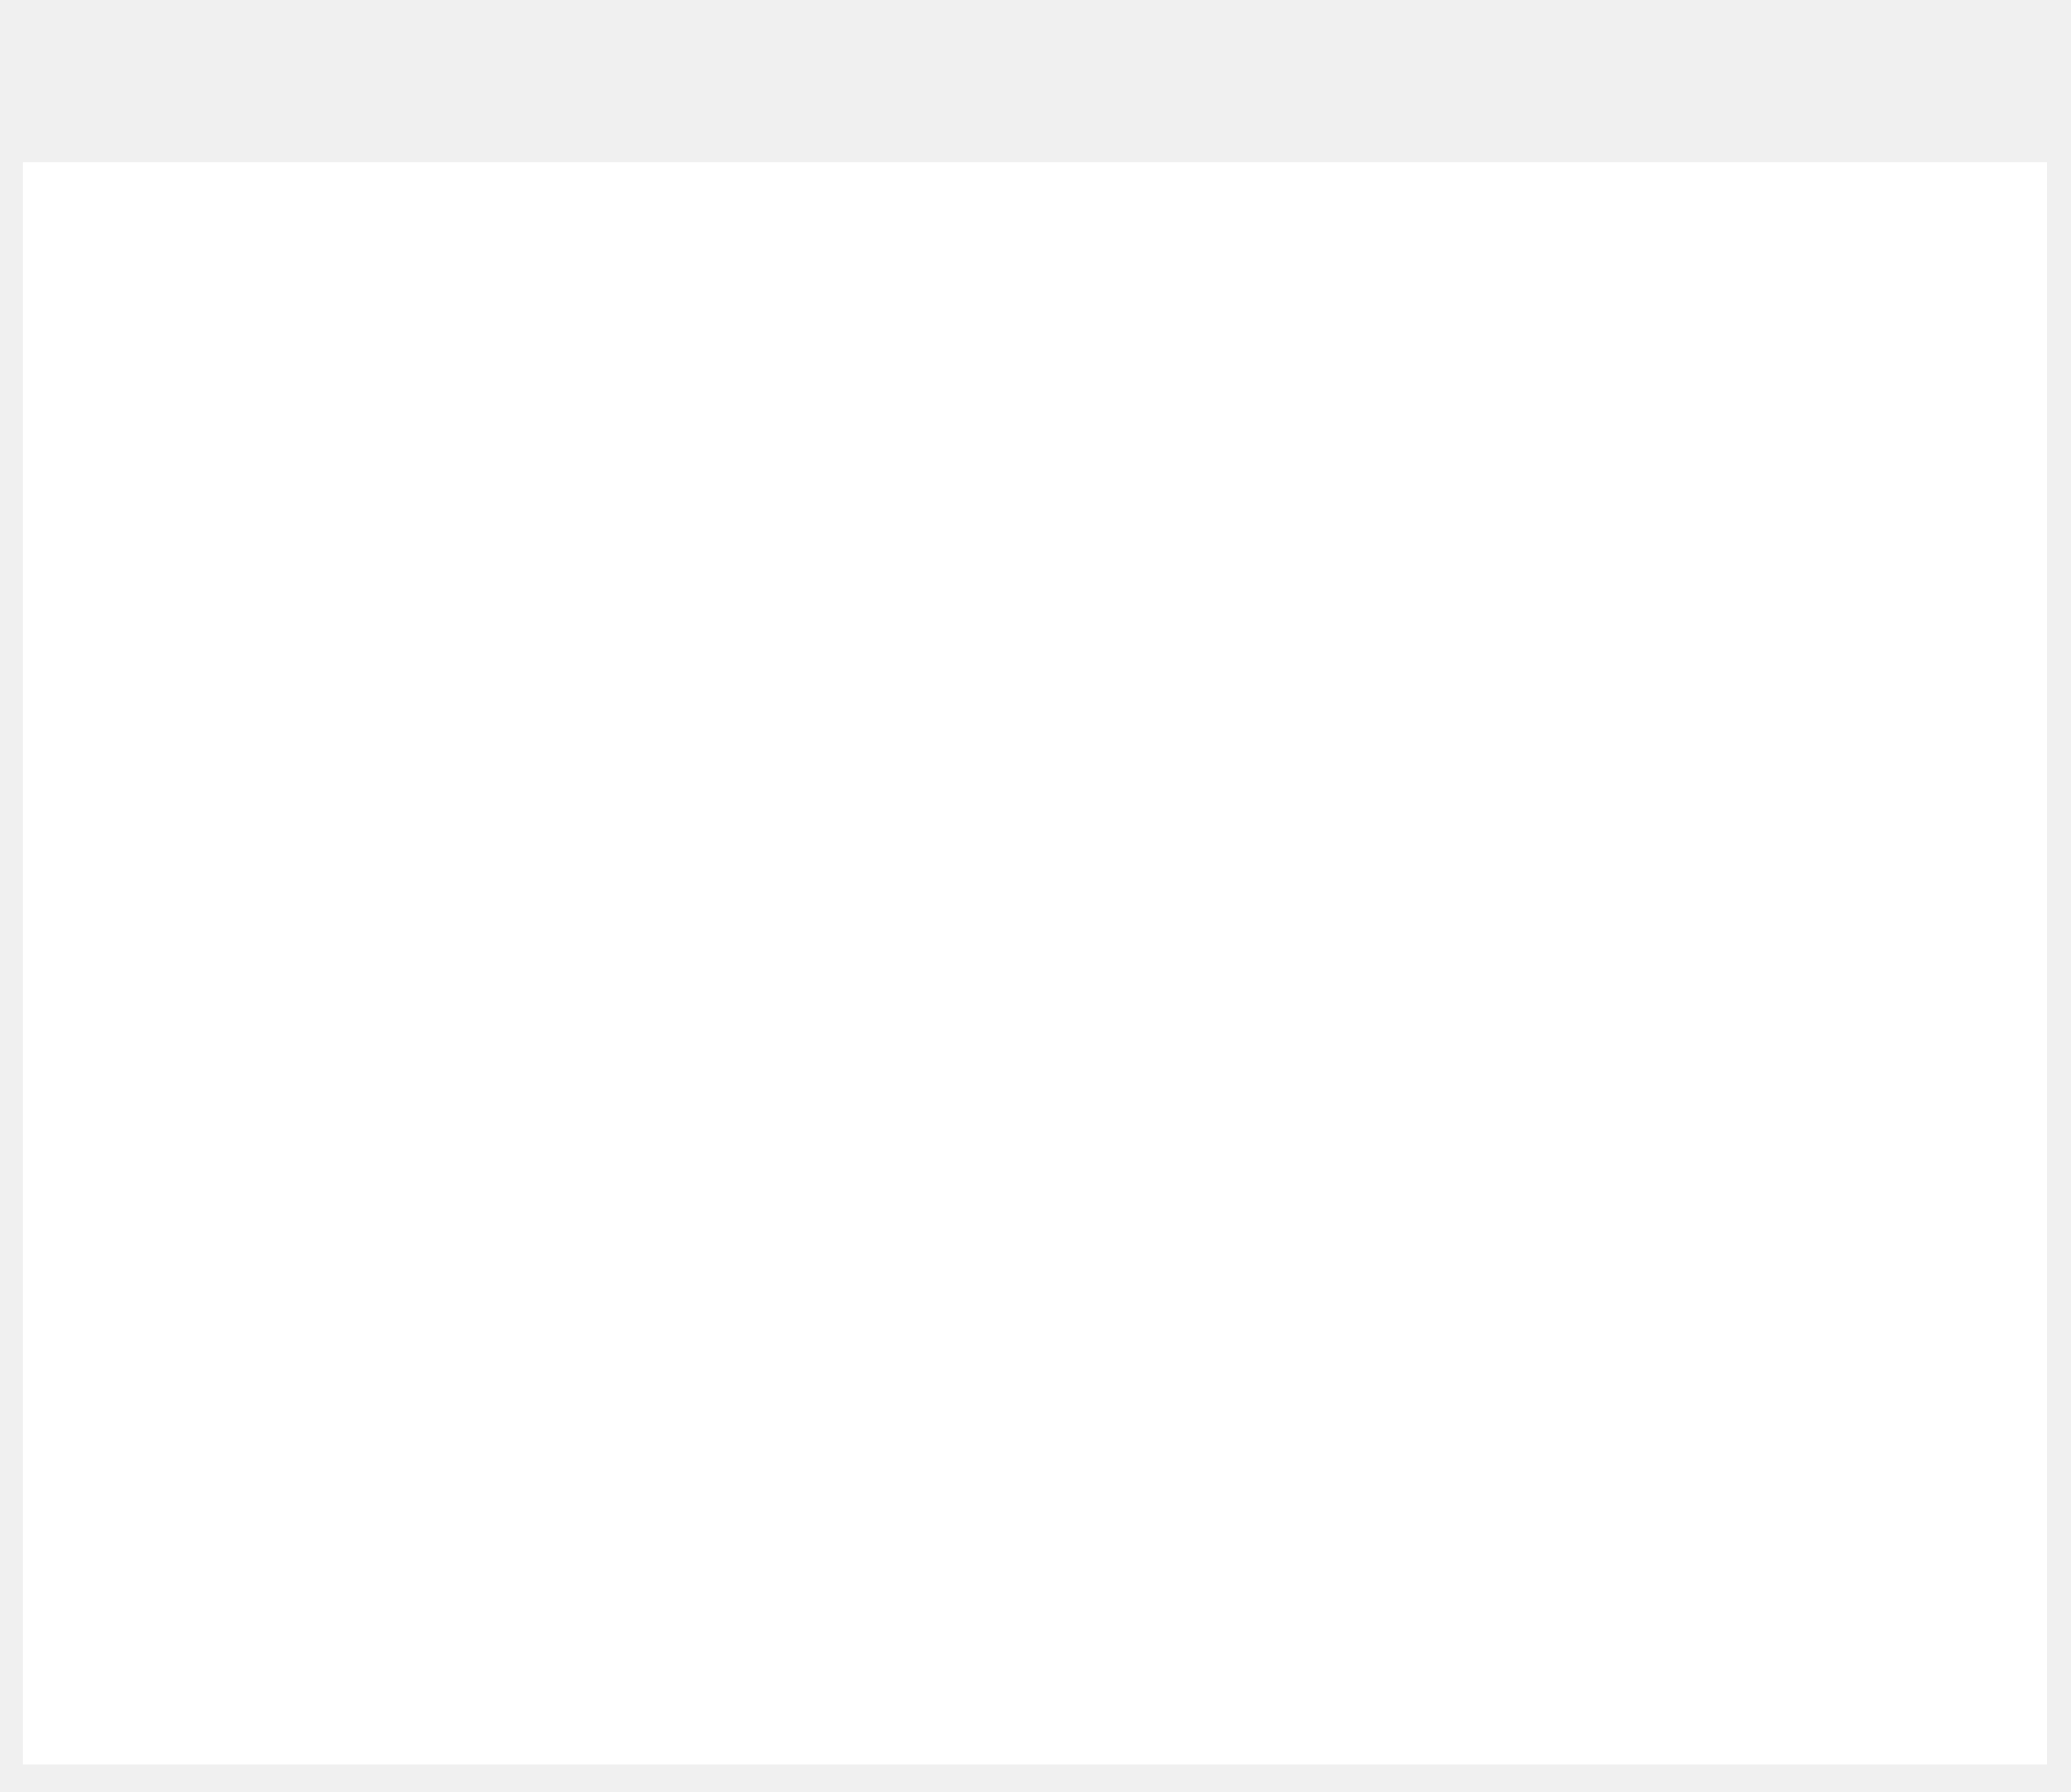
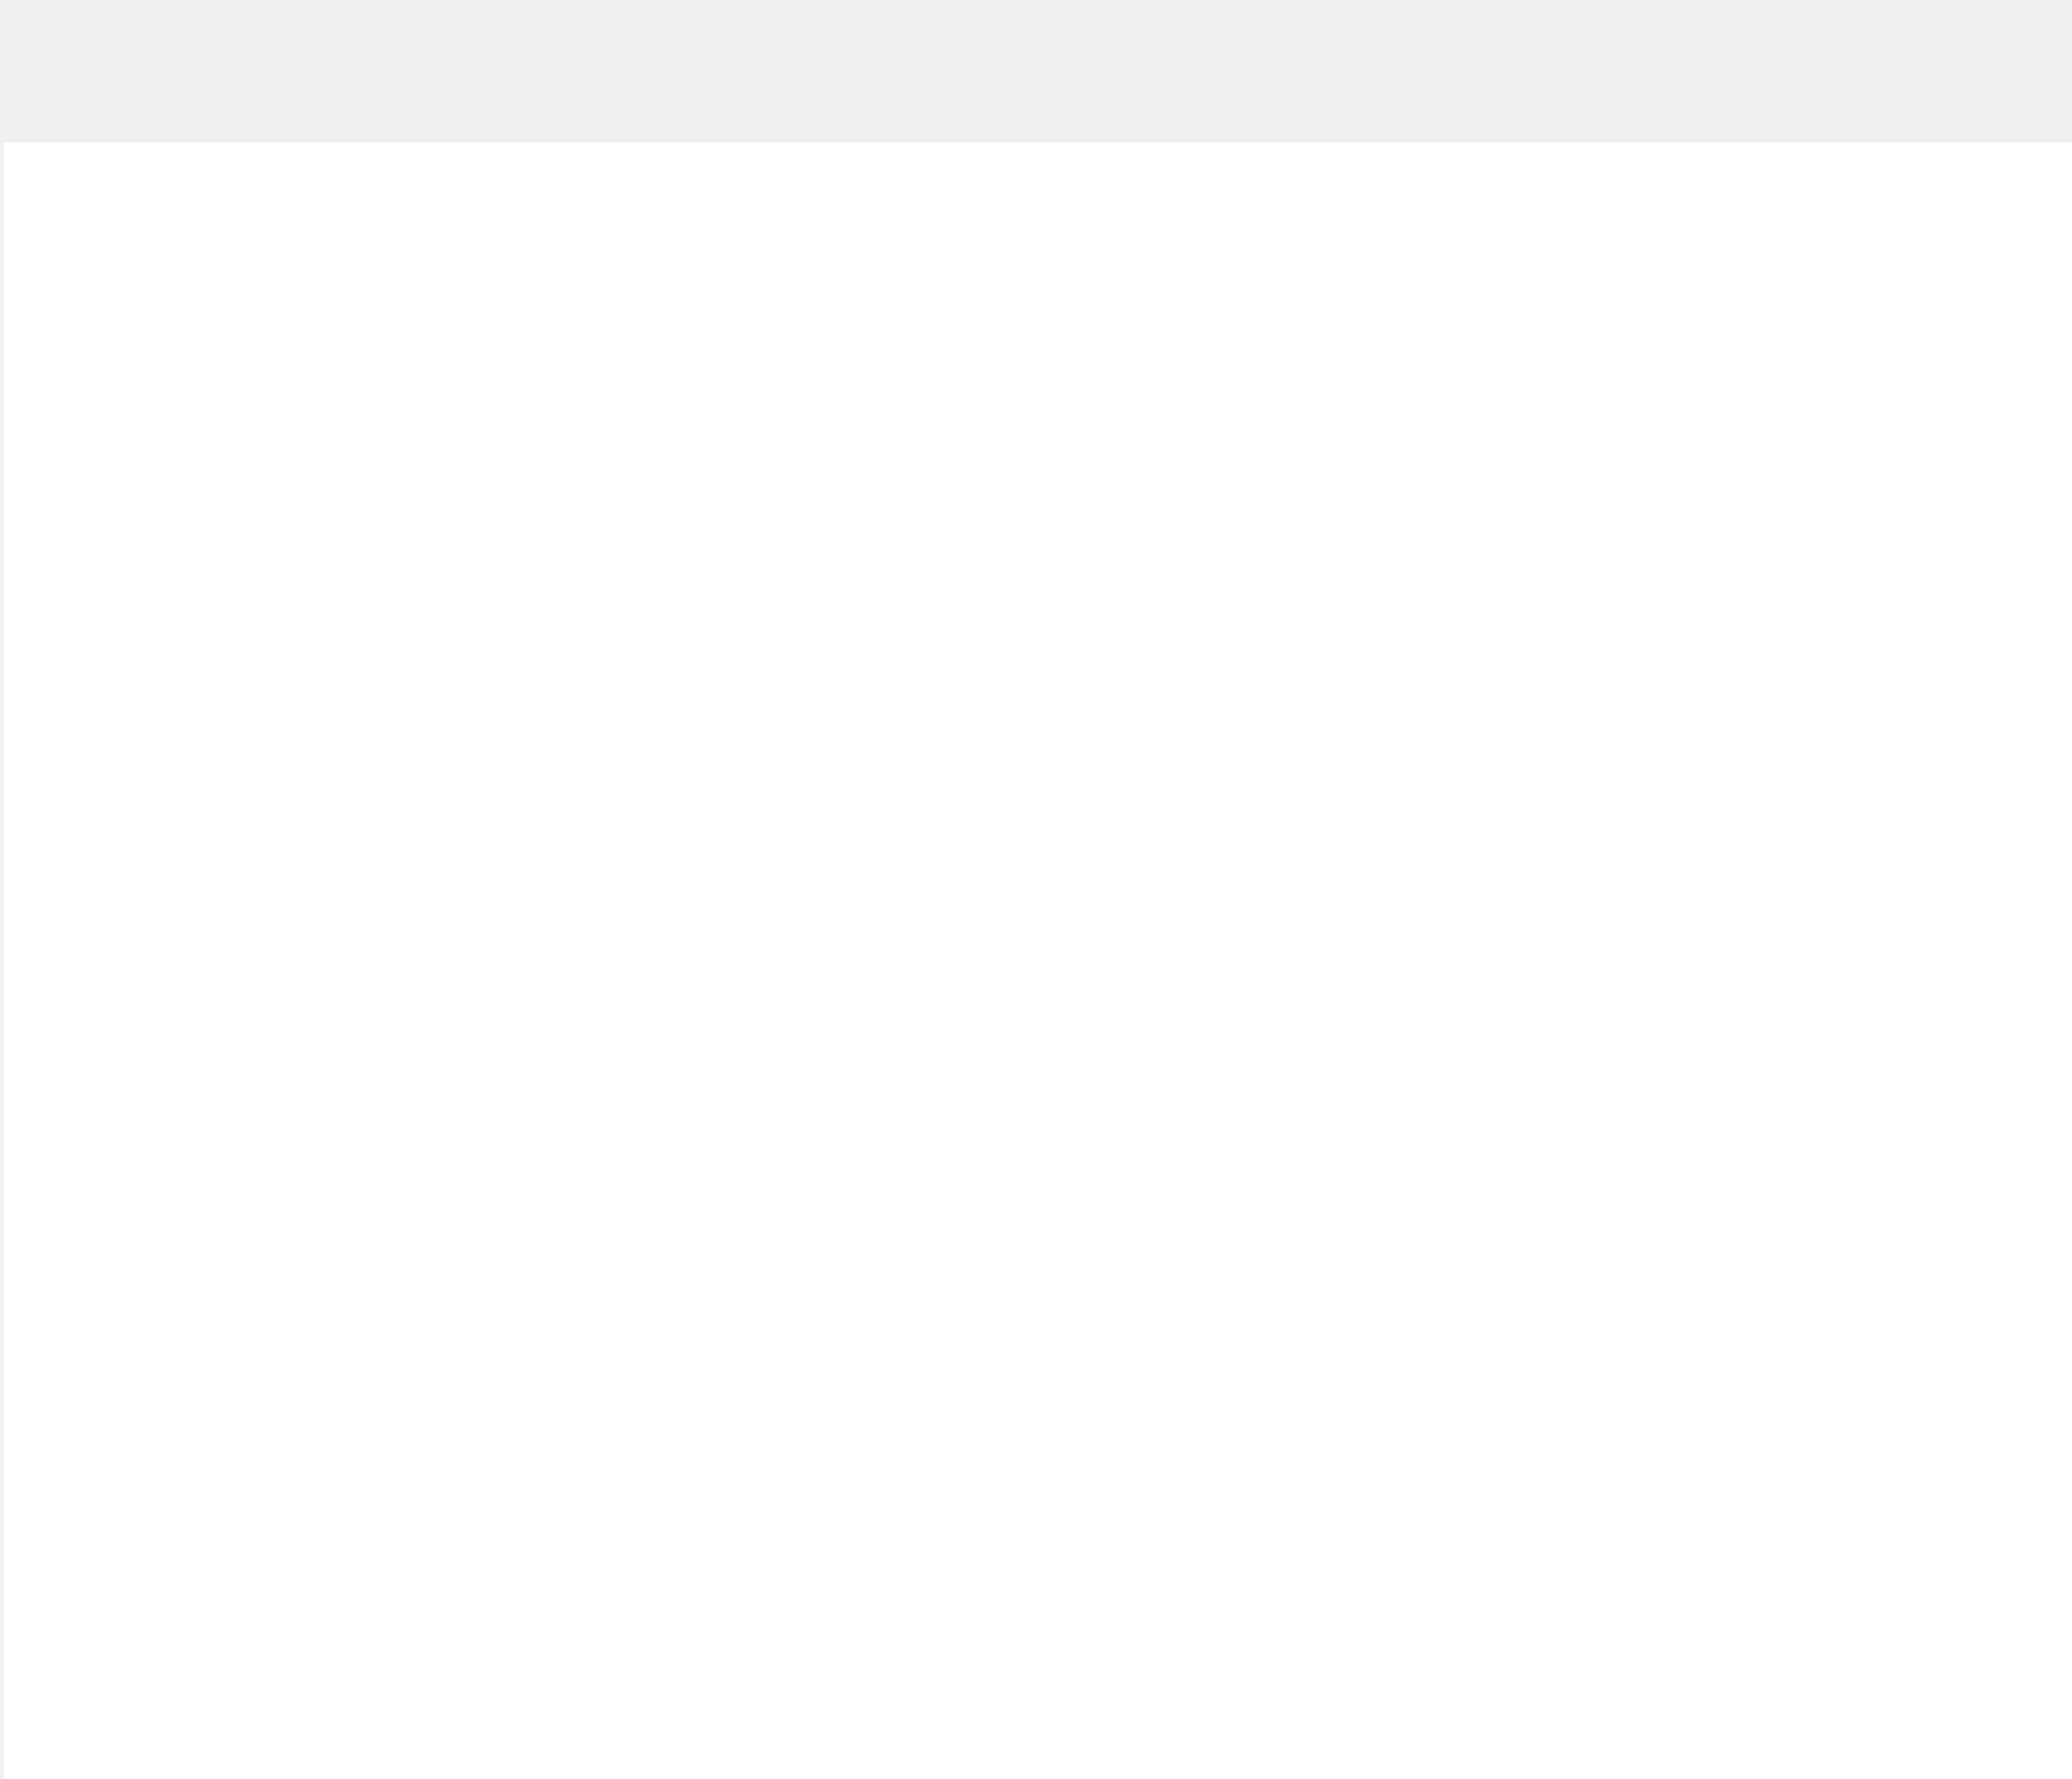
- <svg xmlns="http://www.w3.org/2000/svg" version="1.0" width="588.5" height="509" id="svg2581">
+ <svg xmlns="http://www.w3.org/2000/svg" version="1.0" width="576.159" height="494.722" id="svg2581">
  <defs id="defs2583" />
-   <g id="background">
+   <g id="background" transform="translate(-5.506328,-6.554887)">
    <rect style="opacity:0.298;fill:#080000;fill-opacity:0;fill-rule:evenodd;stroke:none;stroke-width:1;stroke-miterlimit:4;stroke-dasharray:none;stroke-dashoffset:0;stroke-opacity:1" id="cloud_name" y="6.555" x="5.506" height="33.476" width="575.101" />
    <rect style="opacity:1;fill:#ffffff;fill-opacity:1;fill-rule:evenodd;stroke:none;stroke-width:1;stroke-miterlimit:4;stroke-dasharray:none;stroke-dashoffset:0;stroke-opacity:1" id="cloud" y="46.18" x="6.564" height="455.097" width="575.101" />
  </g>
</svg>
